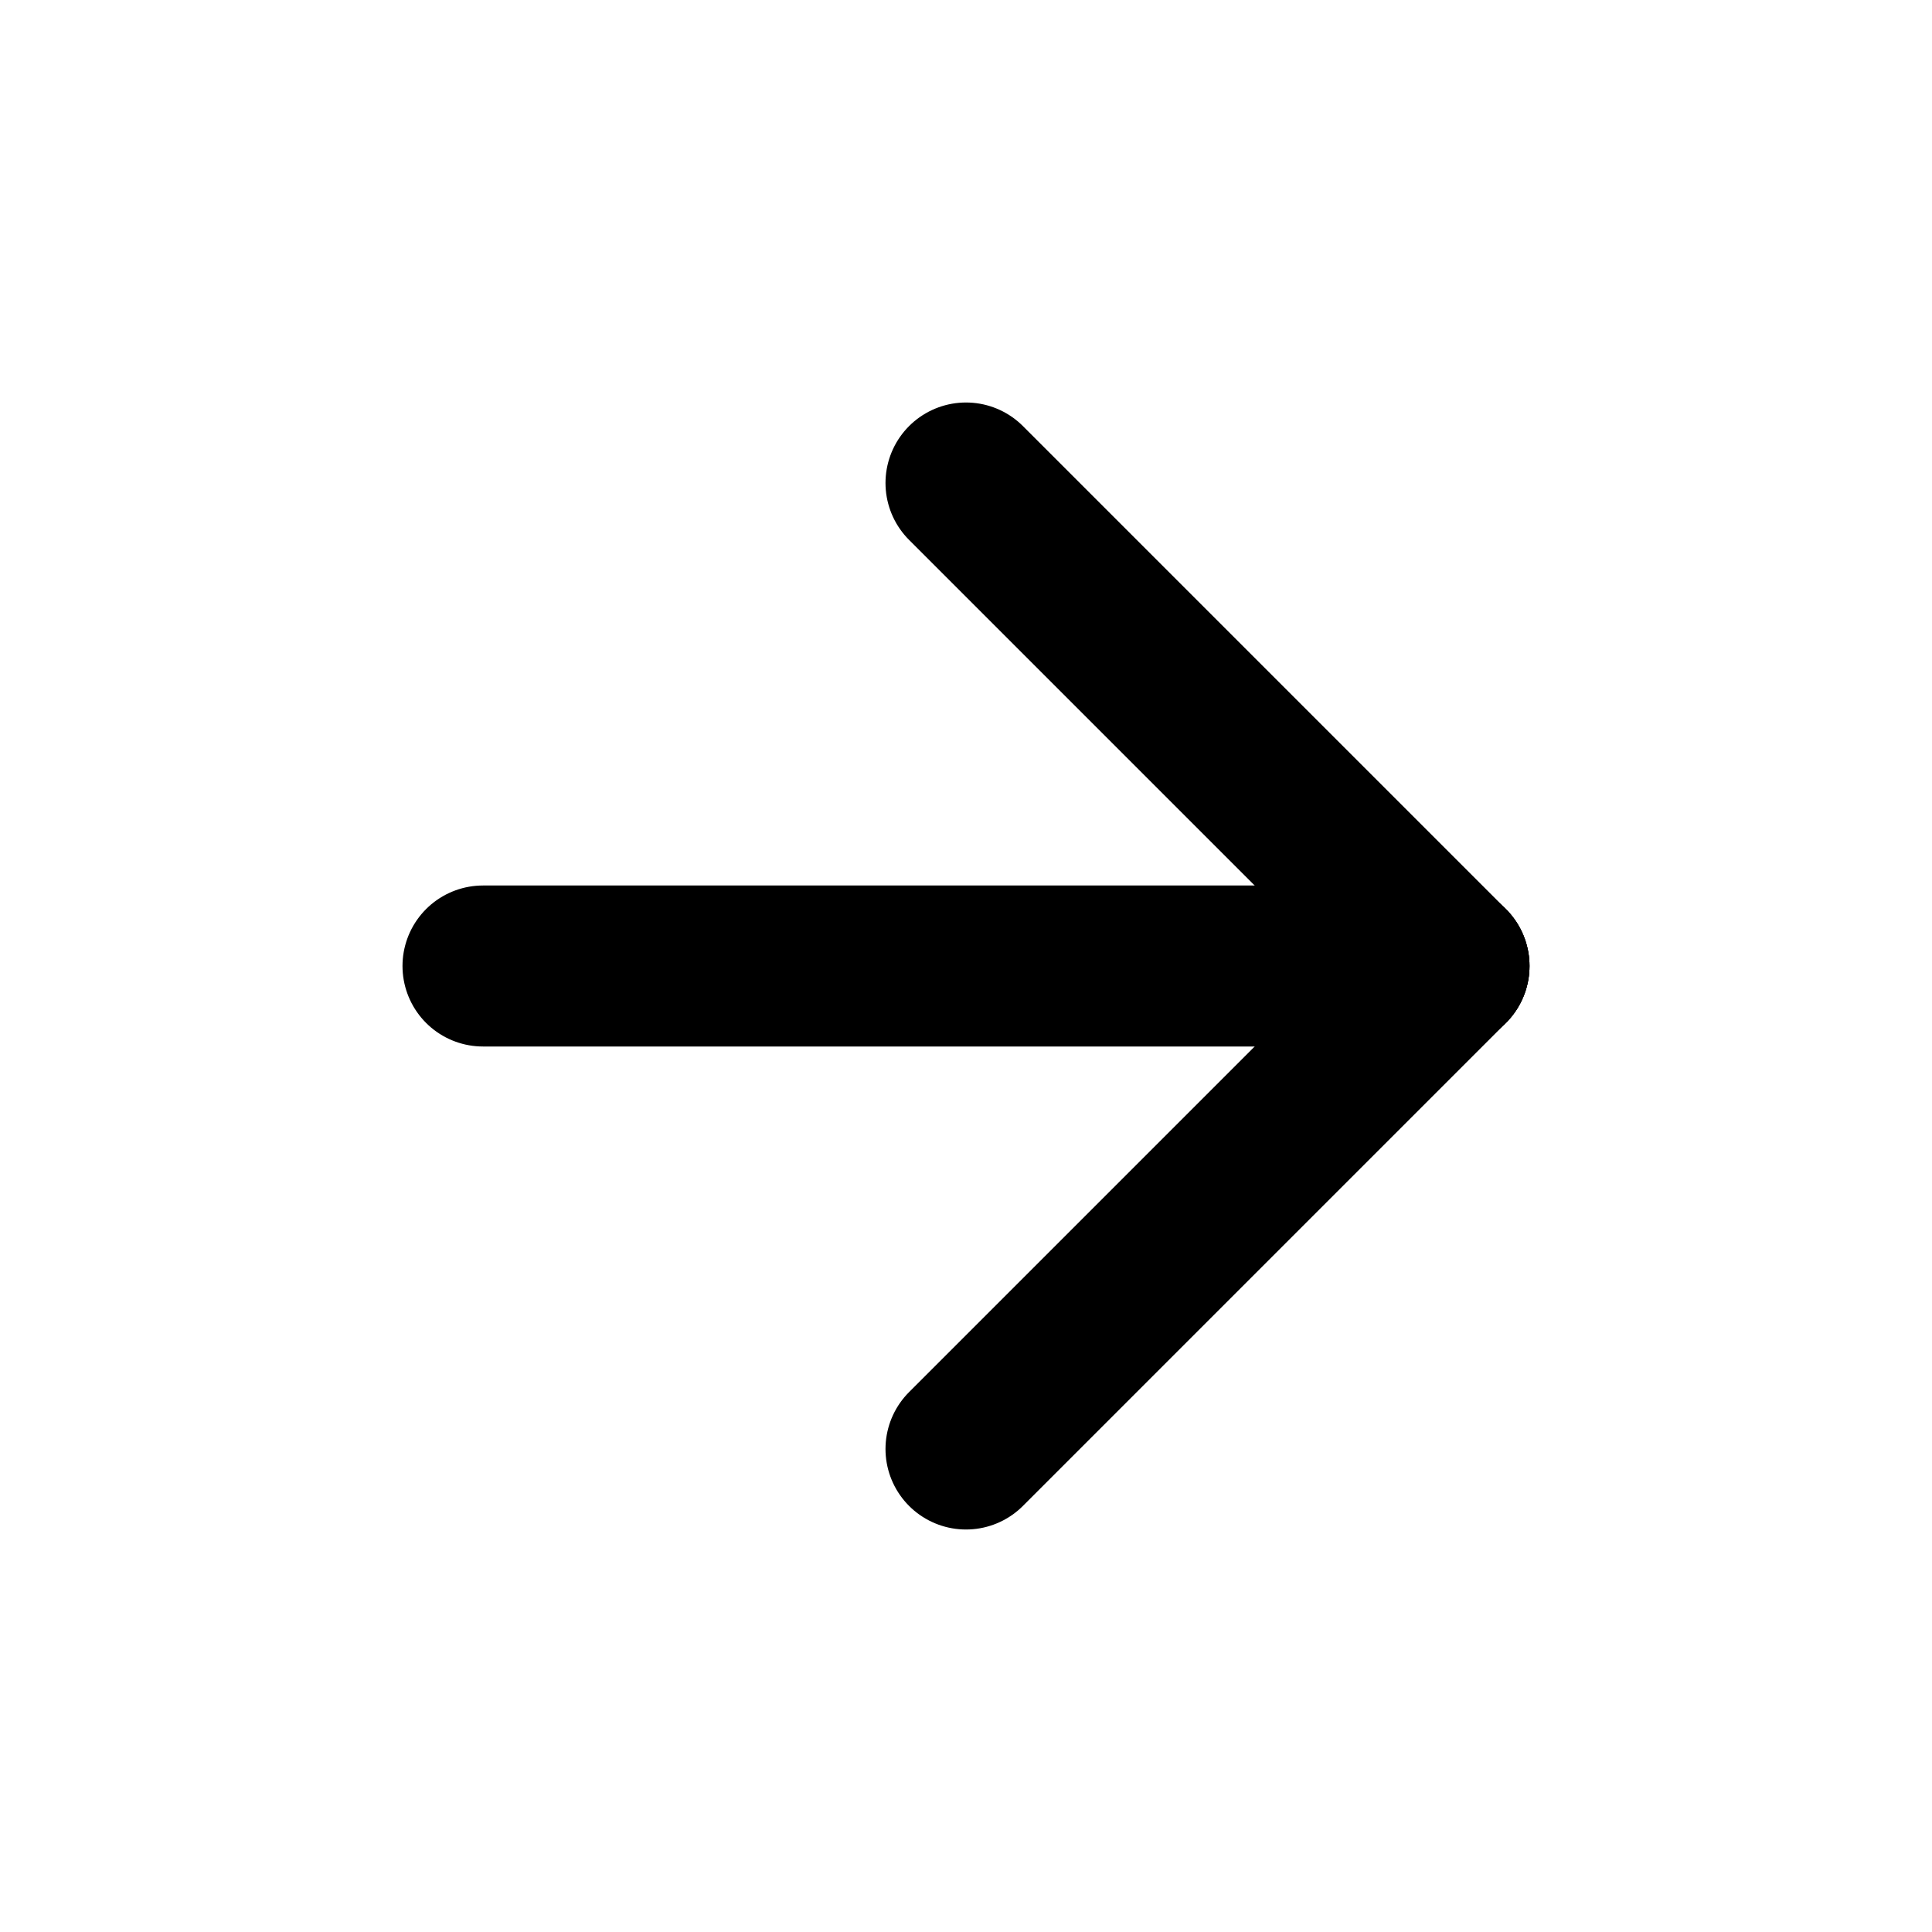
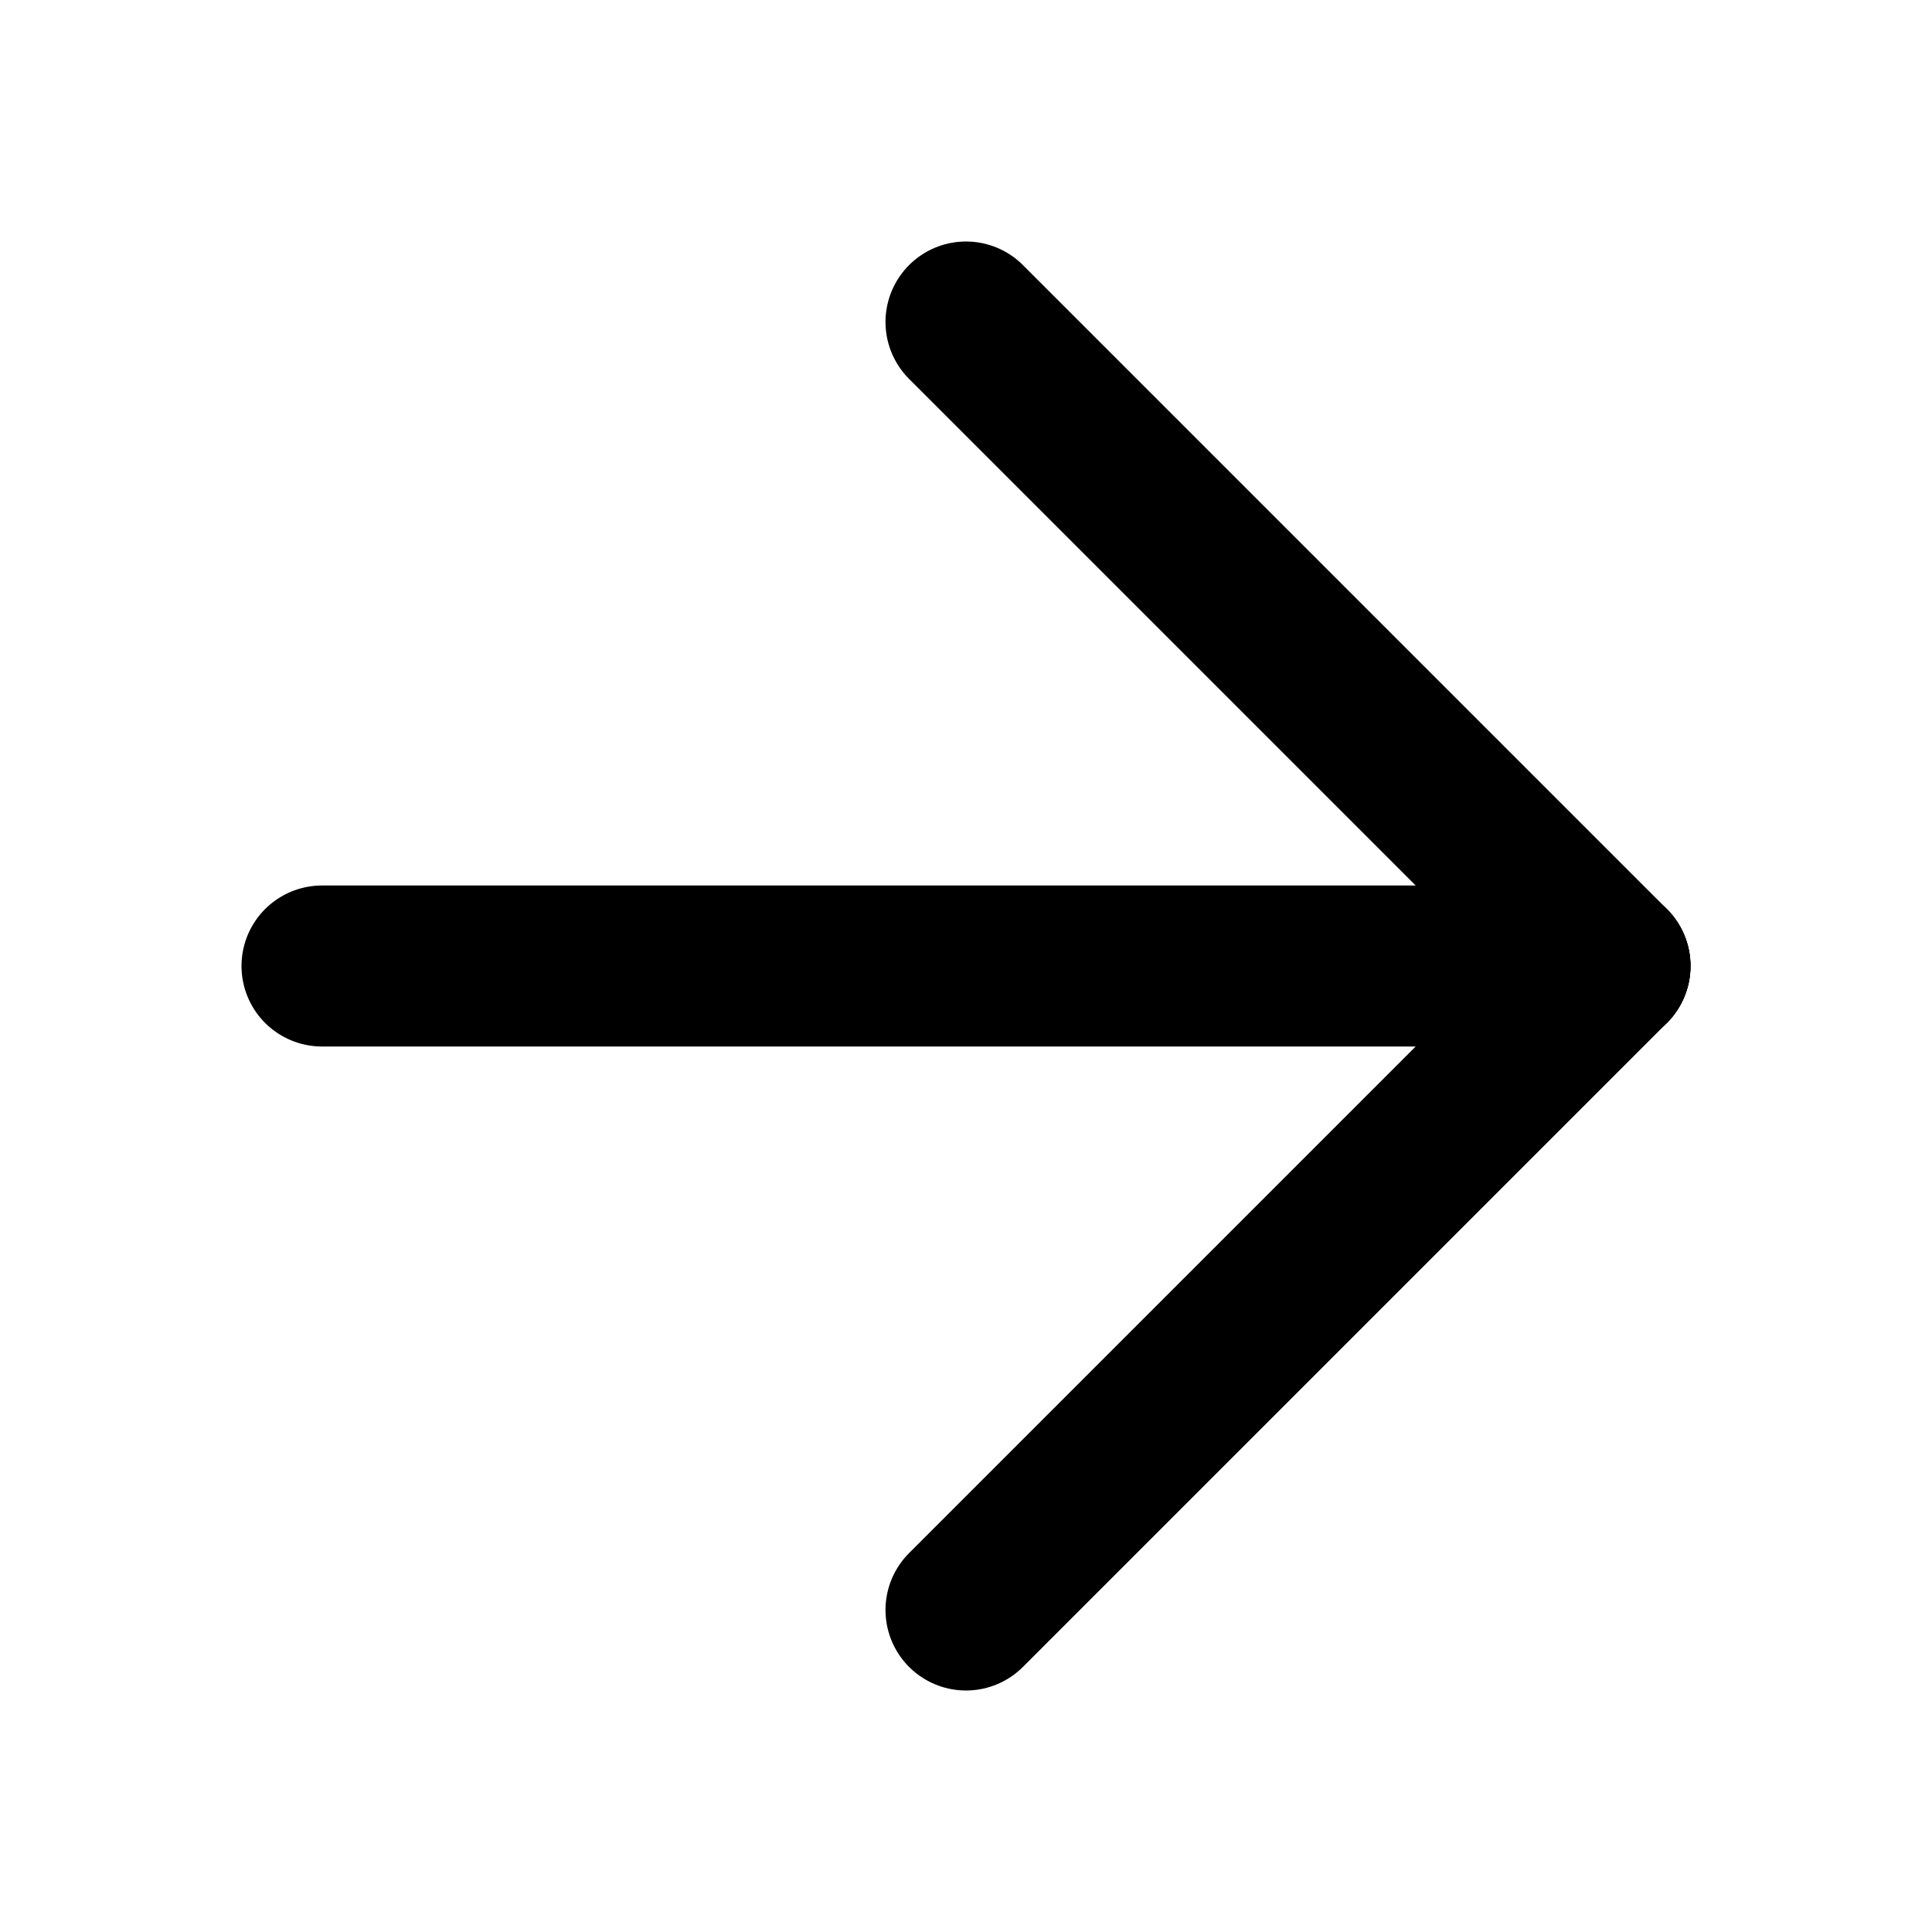
<svg xmlns="http://www.w3.org/2000/svg" width="24" height="24" viewBox="0 0 24 24" fill="none">
-   <path d="M18 12L12 18" stroke="black" stroke-width="2" stroke-linecap="round" />
-   <path d="M18 12L12 6" stroke="black" stroke-width="2" stroke-linecap="round" />
-   <path d="M18 12H6" stroke="black" stroke-width="2" stroke-linecap="round" />
+   <path d="M20 12L12 20" stroke="black" stroke-width="2" stroke-linecap="round" />
+   <path d="M20 12L12 4" stroke="black" stroke-width="2" stroke-linecap="round" />
+   <path d="M20 12H4" stroke="black" stroke-width="2" stroke-linecap="round" />
</svg>
